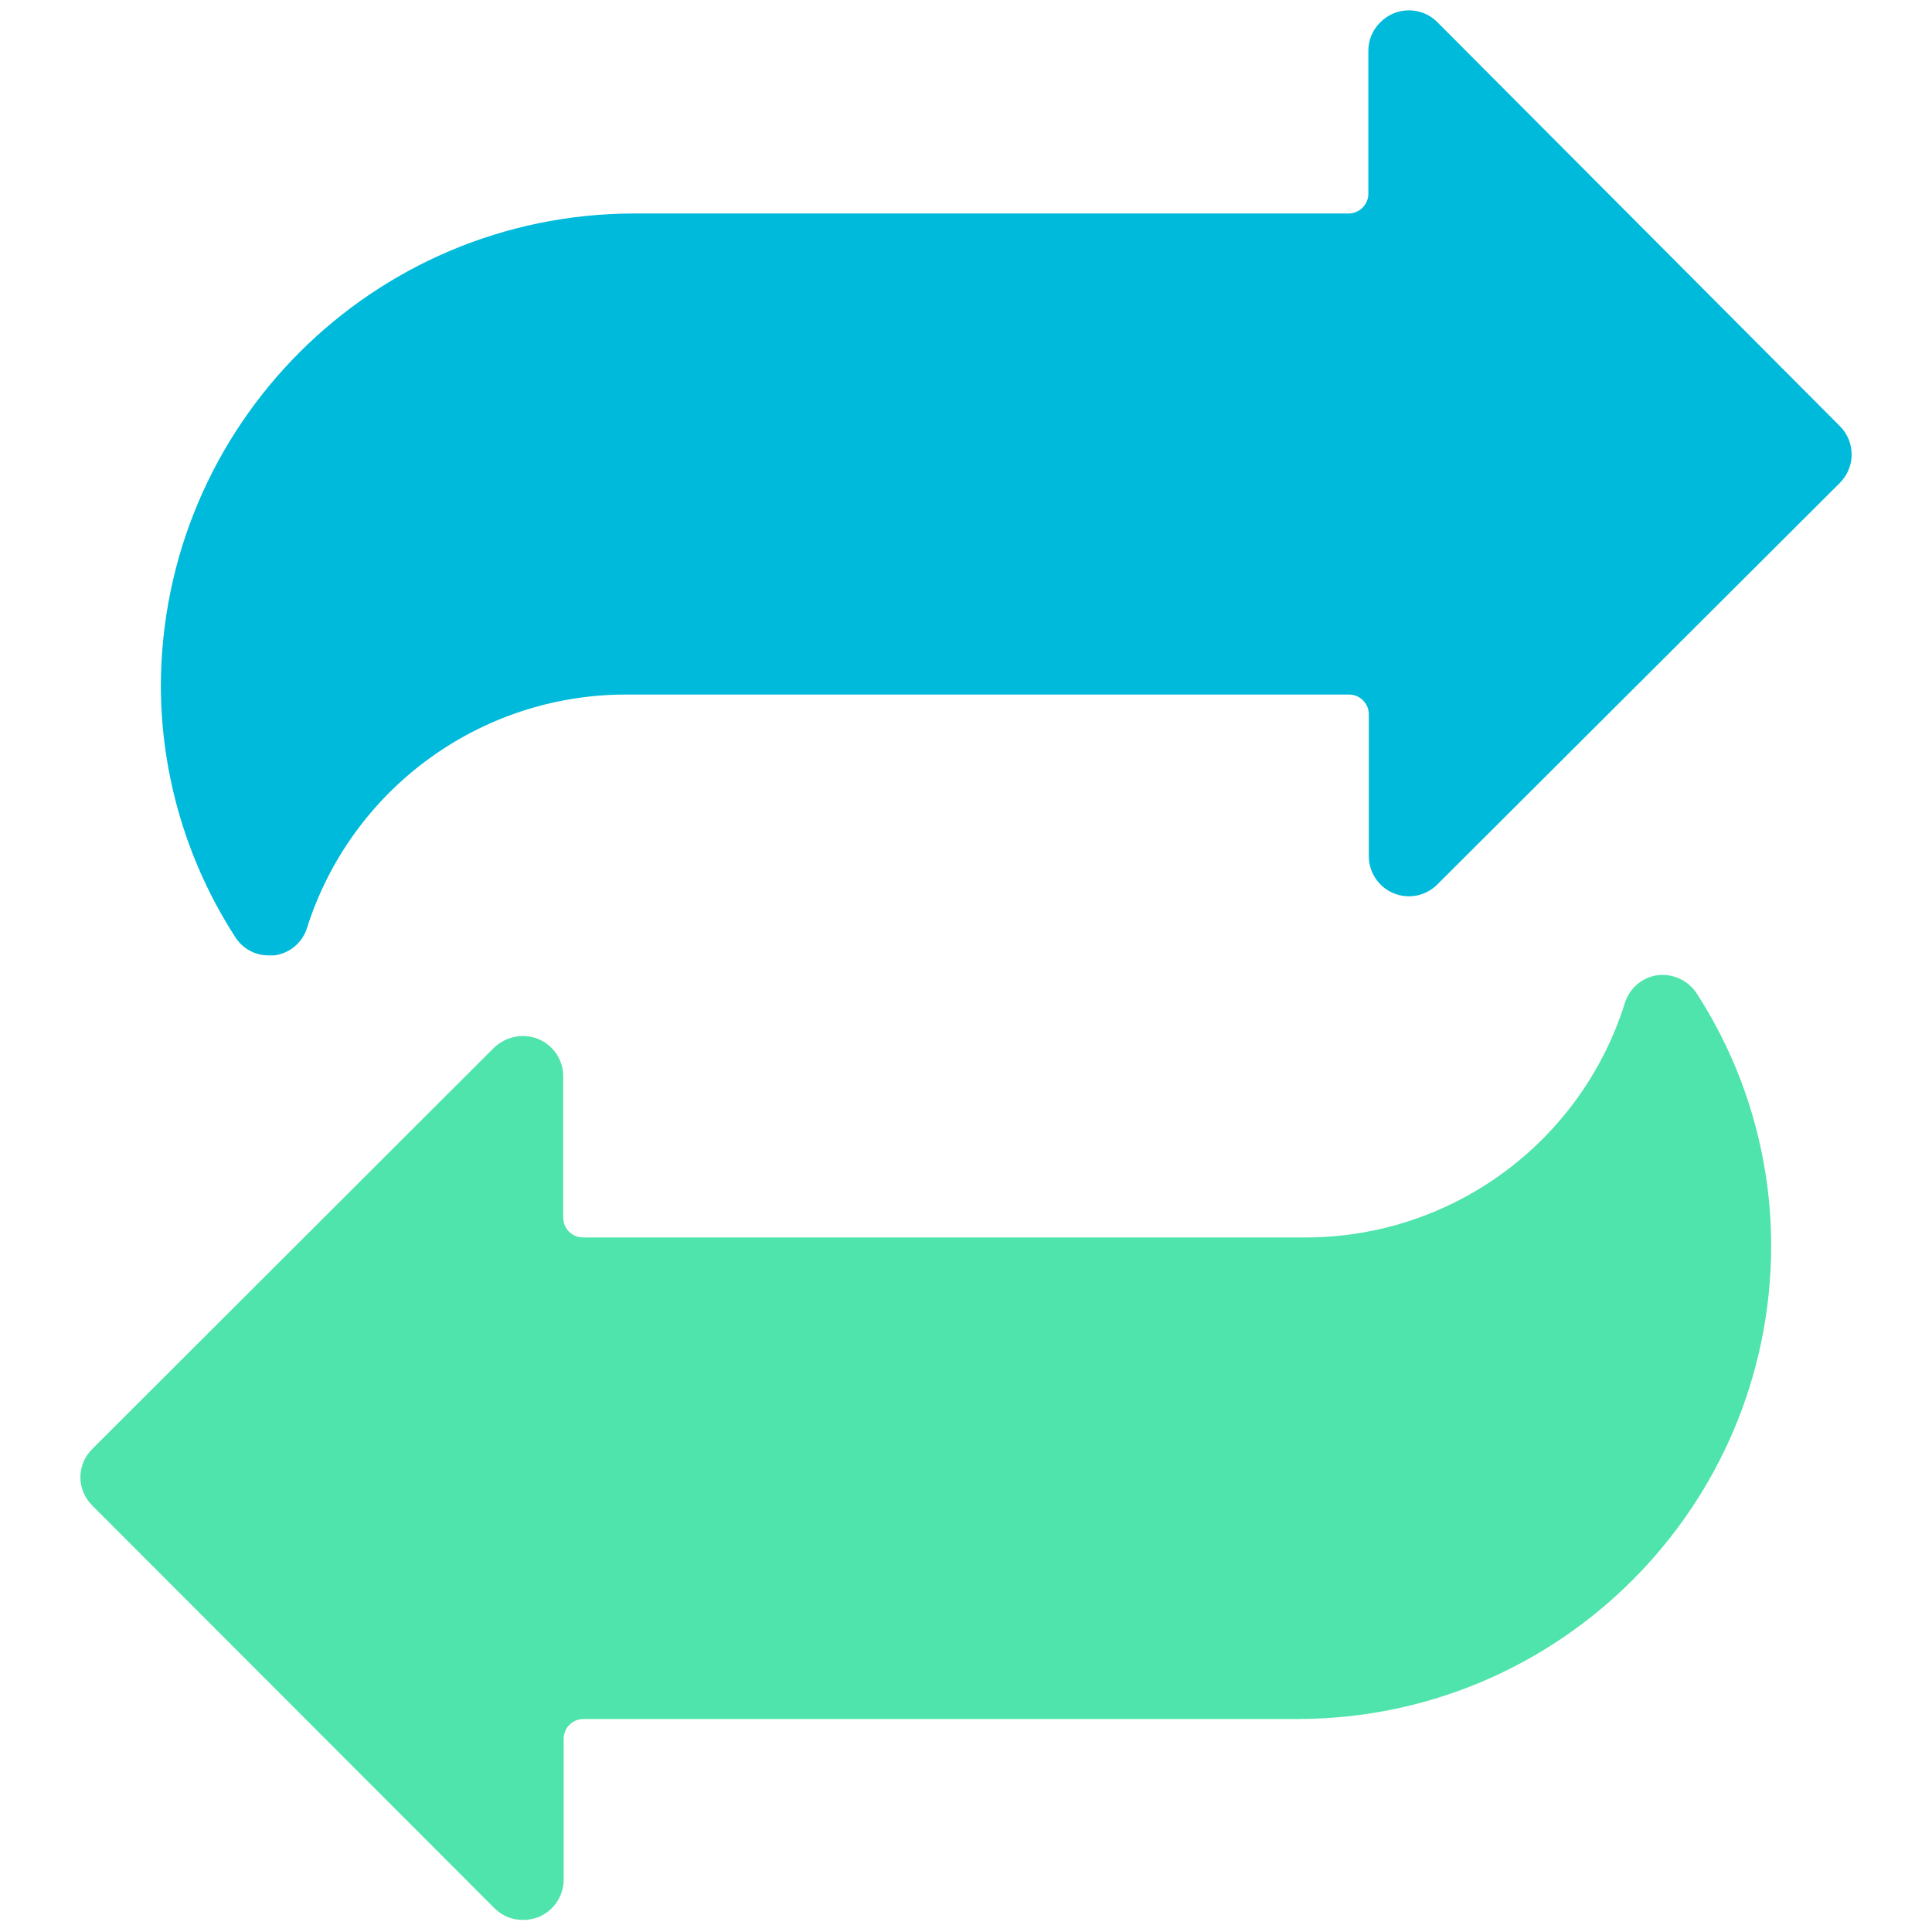
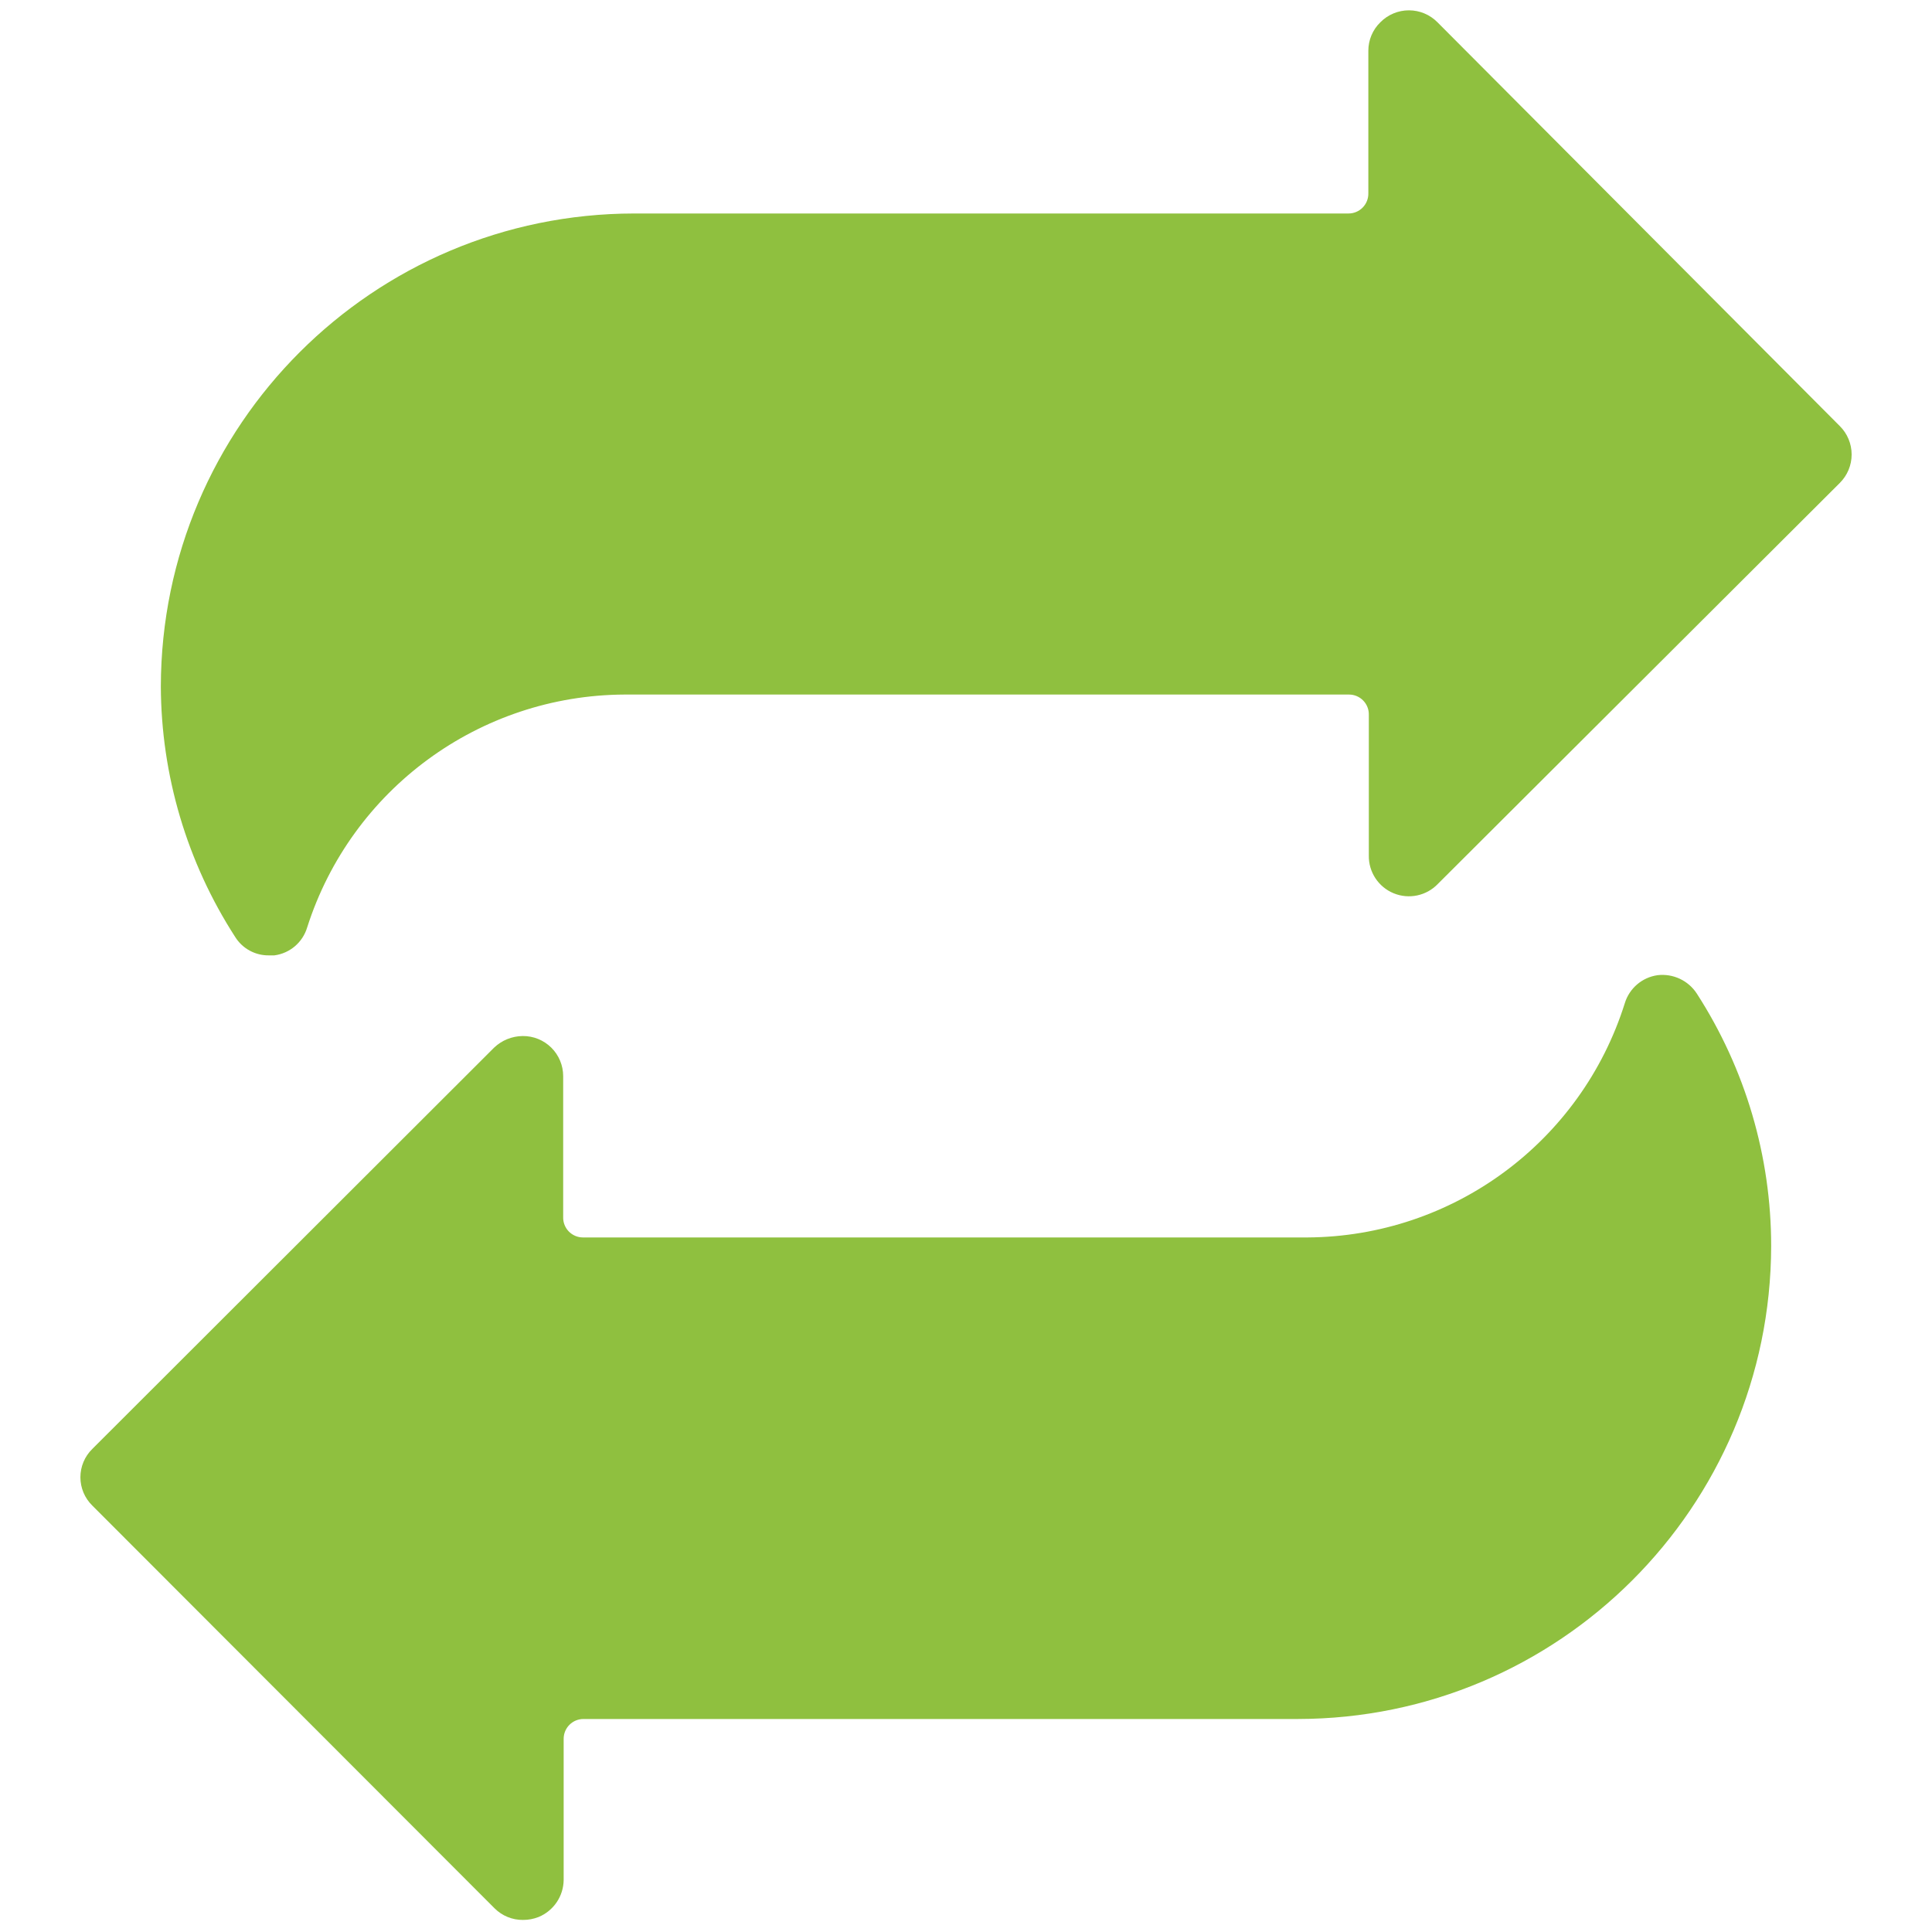
<svg xmlns="http://www.w3.org/2000/svg" viewBox="0 0 40 40">
-   <path d="m29.76.46a.83.83 0 0 0 -1.18 0 .82.82 0 0 0 -.25.59v2.95a.41.41 0 0 1 -.41.42h-14.79a9.81 9.81 0 0 0 -9.8 9.79 9.63 9.63 0 0 0 1.54 5.19.81.81 0 0 0 .7.38h.11a.82.82 0 0 0 .68-.58 6.93 6.93 0 0 1 6.57-4.82h15a.41.41 0 0 1 .41.42v2.91a.83.83 0 0 0 1.43.59l8.32-8.3a.83.83 0 0 0 0-1.18z" fill="#00badb" />
-   <path d="m27.07 25.62h-15a.41.41 0 0 1 -.41-.42v-2.92a.83.83 0 0 0 -.84-.83.87.87 0 0 0 -.59.24l-8.32 8.31a.82.82 0 0 0 0 1.17l8.33 8.34a.82.82 0 0 0 .59.24.87.87 0 0 0 .32-.06.84.84 0 0 0 .52-.77v-2.92a.41.41 0 0 1 .41-.41h14.79a9.81 9.81 0 0 0 9.8-9.79 9.63 9.63 0 0 0 -1.54-5.23.85.85 0 0 0 -.81-.38.83.83 0 0 0 -.68.58 6.93 6.93 0 0 1 -6.57 4.85z" fill="#4ee4ab" />
+   <path d="m29.76.46a.83.83 0 0 0 -1.18 0 .82.82 0 0 0 -.25.59v2.95a.41.41 0 0 1 -.41.42h-14.79a9.81 9.81 0 0 0 -9.8 9.79 9.63 9.63 0 0 0 1.54 5.19.81.81 0 0 0 .7.38h.11a.82.82 0 0 0 .68-.58 6.93 6.93 0 0 1 6.57-4.82h15a.41.41 0 0 1 .41.42v2.91a.83.83 0 0 0 1.43.59l8.32-8.3a.83.83 0 0 0 0-1.18z" fill="#8fc03f" />
+   <path d="m27.07 25.62h-15a.41.41 0 0 1 -.41-.42v-2.92a.83.83 0 0 0 -.84-.83.87.87 0 0 0 -.59.24l-8.32 8.31a.82.82 0 0 0 0 1.17l8.33 8.34a.82.82 0 0 0 .59.24.87.87 0 0 0 .32-.06.84.84 0 0 0 .52-.77v-2.92a.41.41 0 0 1 .41-.41h14.79a9.81 9.81 0 0 0 9.8-9.79 9.63 9.63 0 0 0 -1.54-5.23.85.85 0 0 0 -.81-.38.83.83 0 0 0 -.68.58 6.93 6.93 0 0 1 -6.57 4.85z" fill="#8fc03f" />
</svg>
